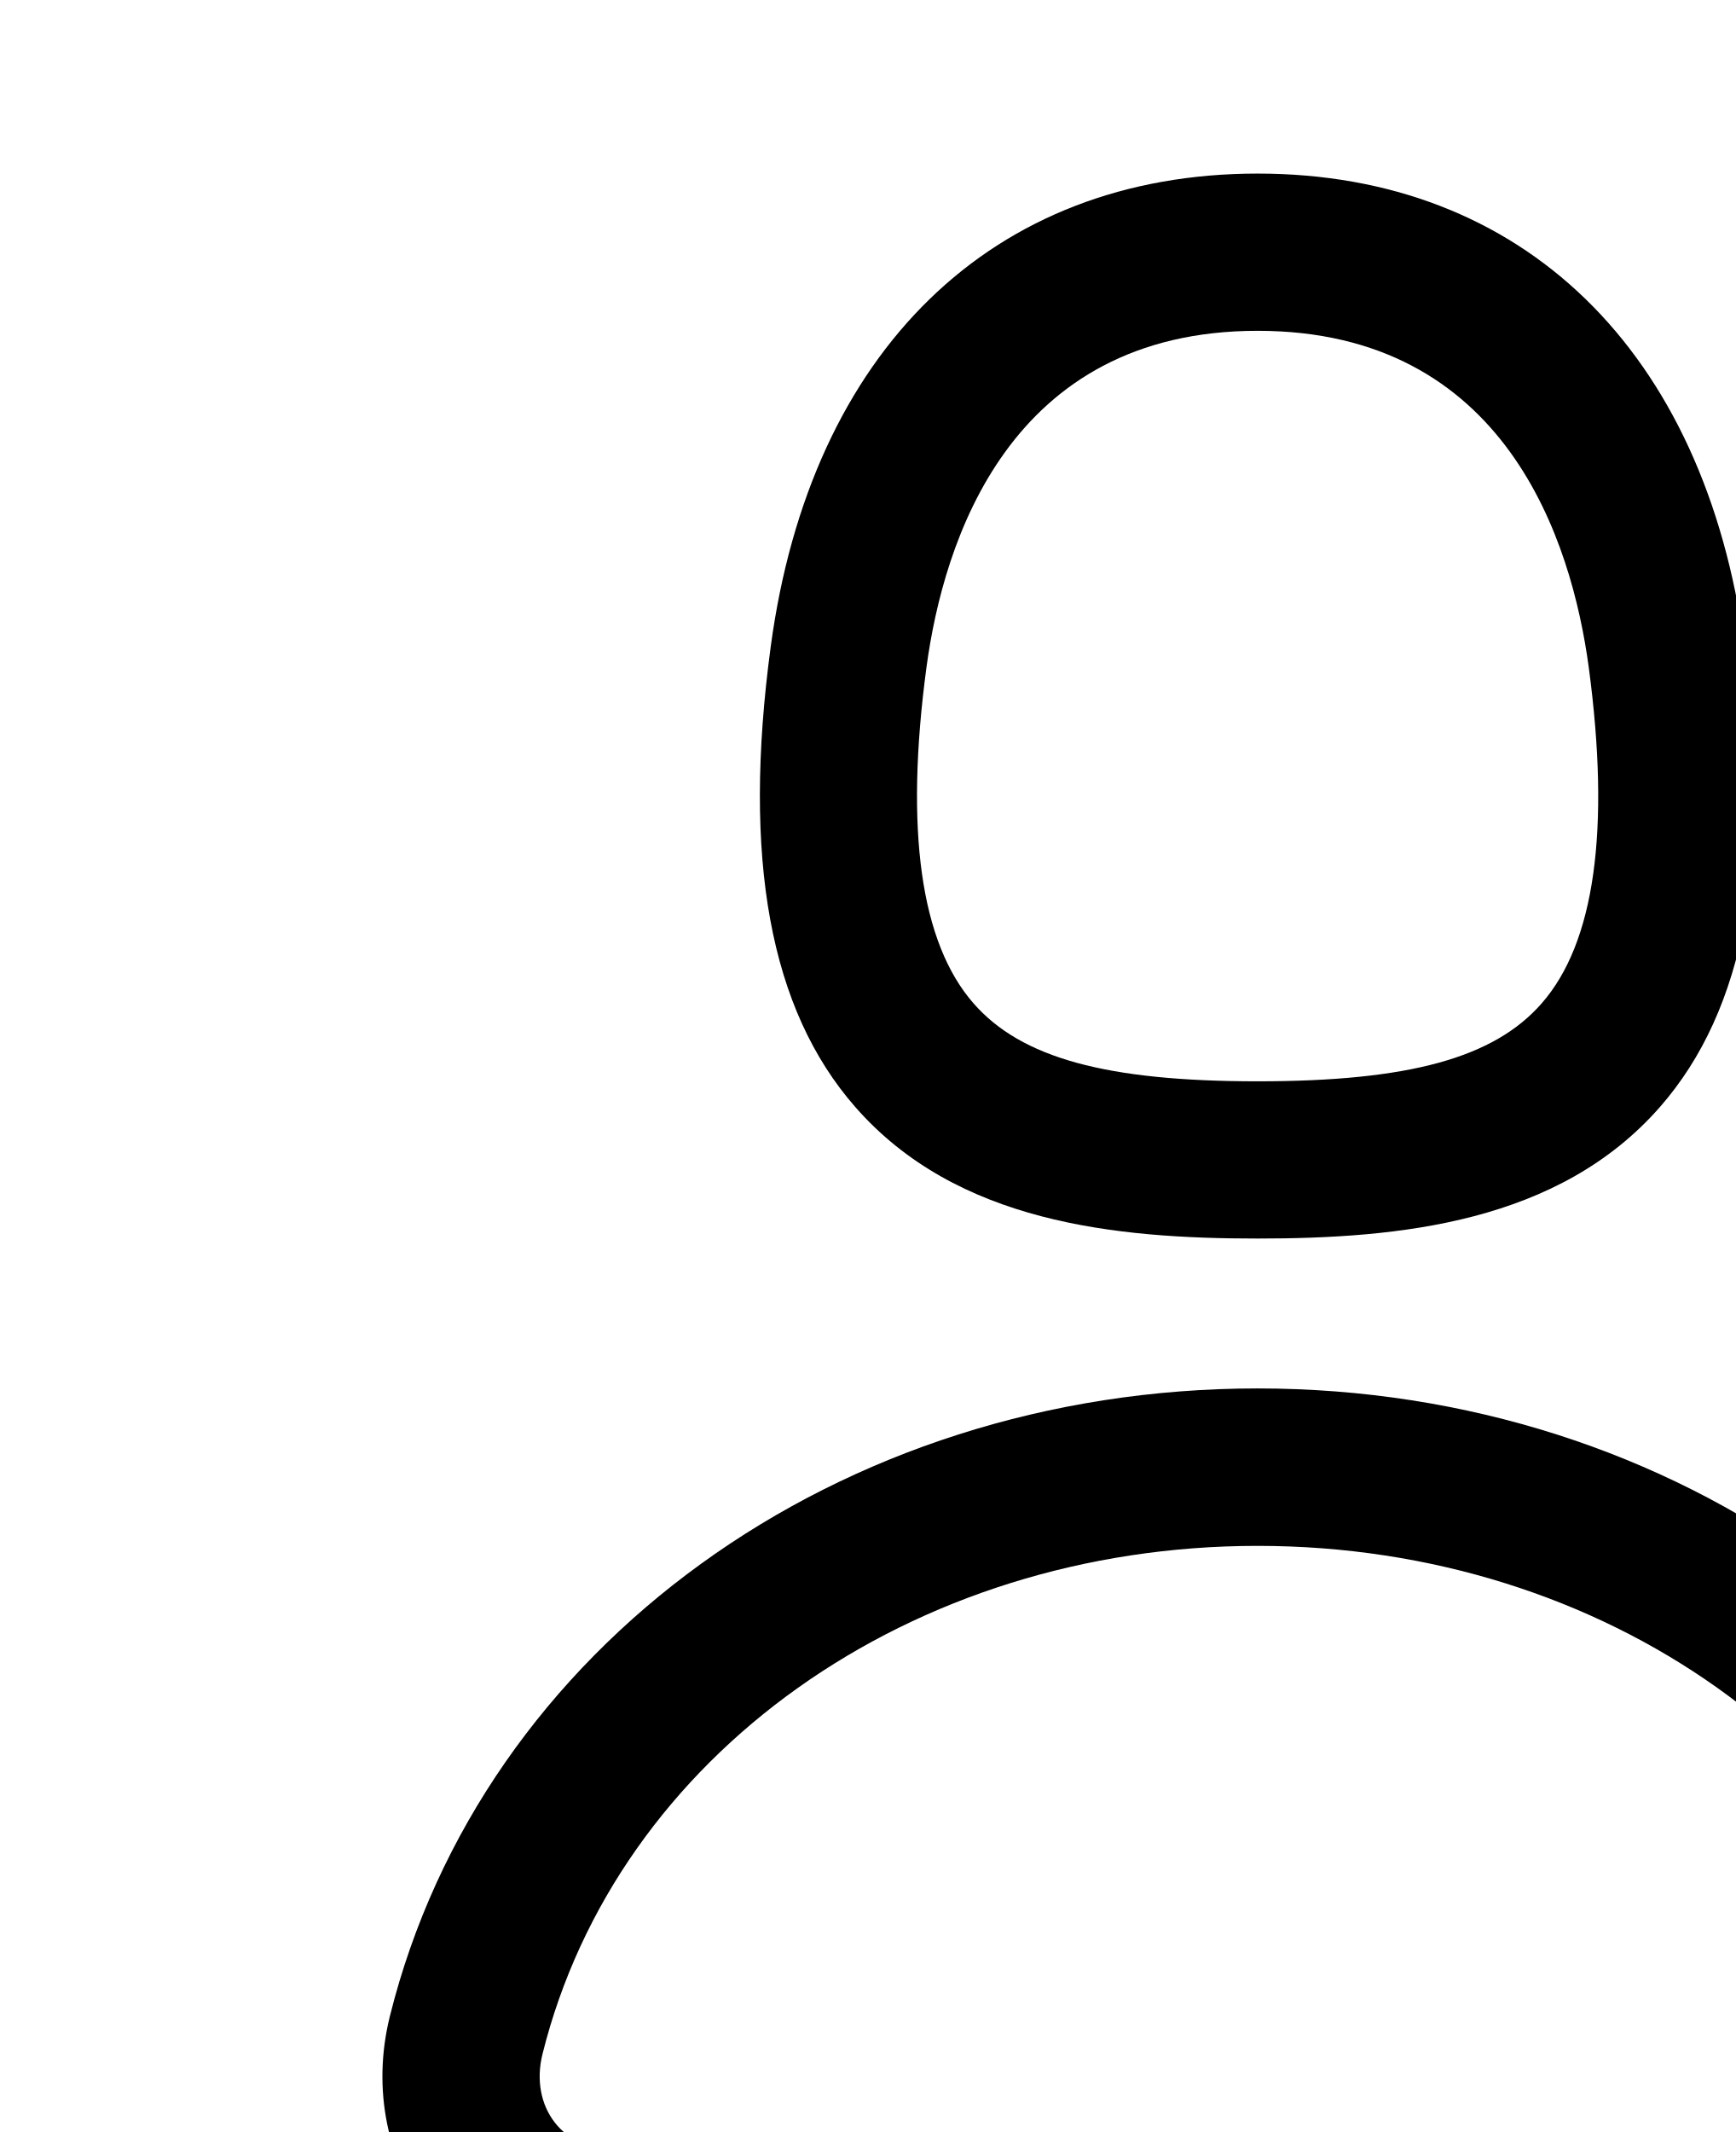
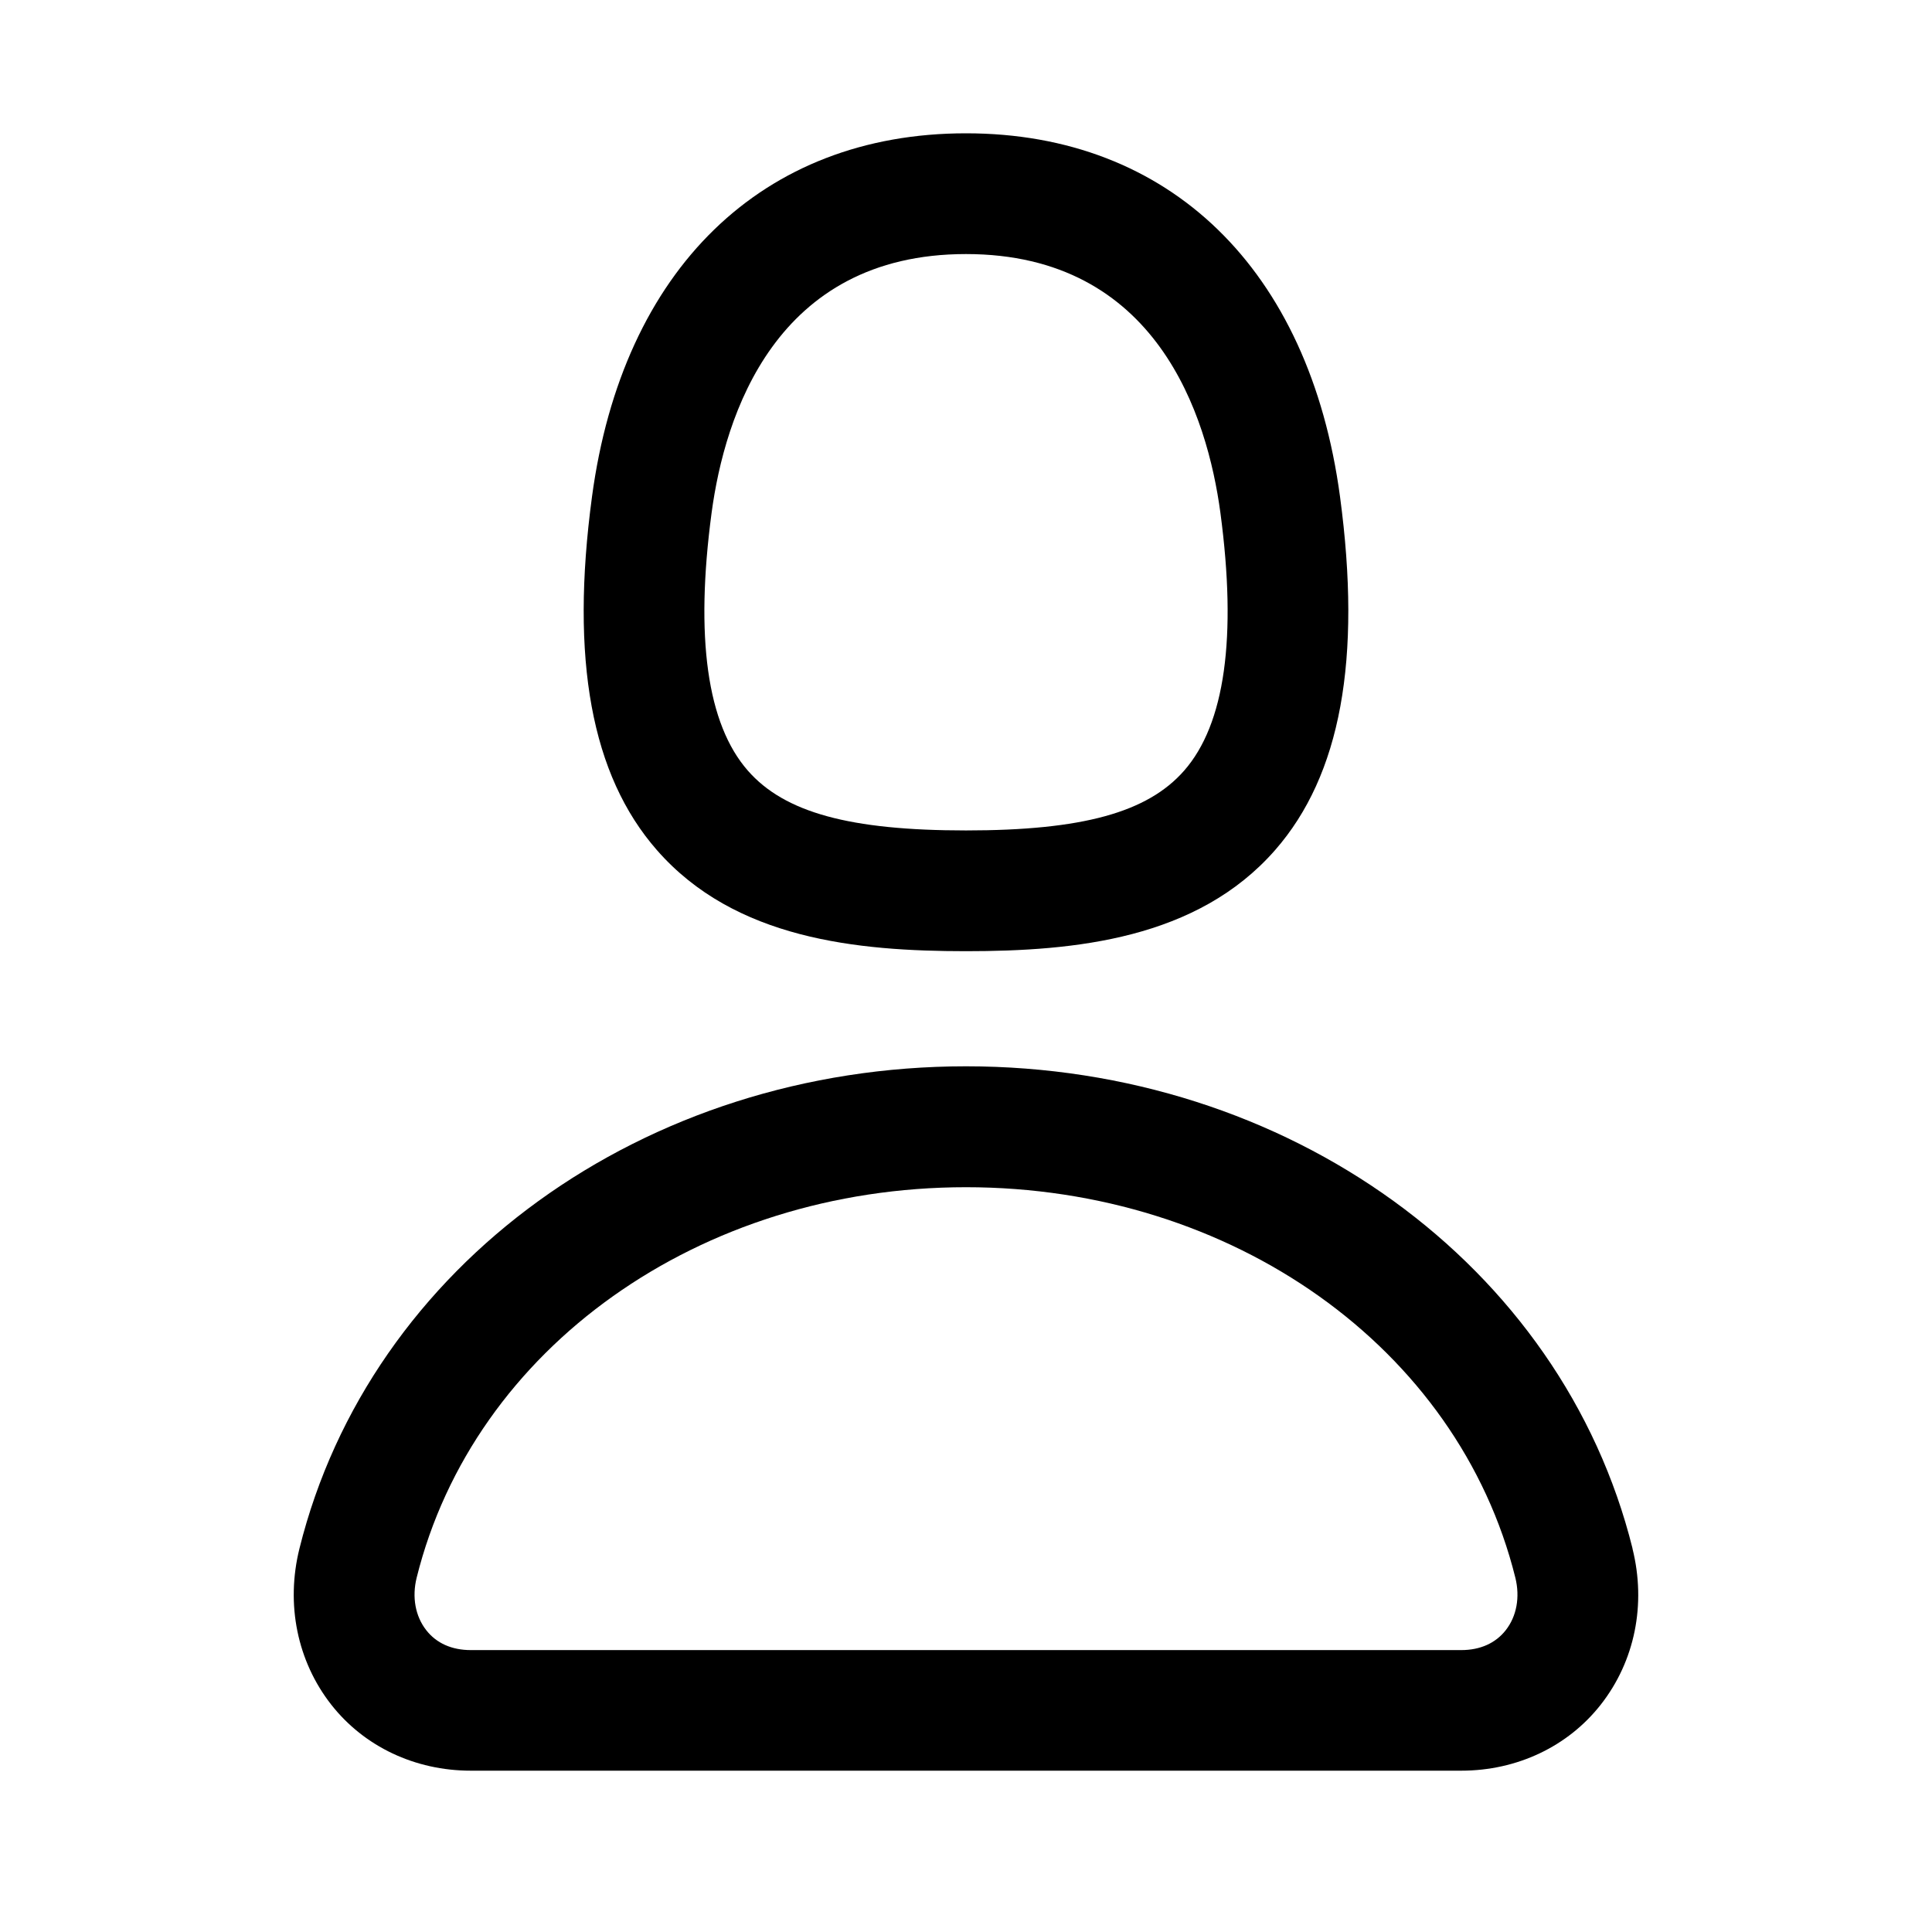
- <svg>
+ <svg viewBox="0 0 24 24">
  <g>
    <path d="M12 11.816c1.355 0 2.872-.15 3.84-1.256.814-.93 1.078-2.368.806-4.392-.38-2.825-2.117-4.512-4.646-4.512S7.734 3.343 7.354 6.17c-.272 2.022-.008 3.46.806 4.39.968 1.107 2.485 1.256 3.84 1.256zM8.84 6.368c.162-1.2.787-3.212 3.16-3.212s2.998 2.013 3.16 3.212c.207 1.55.057 2.627-.45 3.205-.455.52-1.266.743-2.71.743s-2.255-.223-2.71-.743c-.507-.578-.657-1.656-.45-3.205zm11.44 12.868c-.877-3.526-4.282-5.99-8.28-5.99s-7.403 2.464-8.28 5.99c-.172.692-.028 1.4.395 1.94.408.52 1.04.82 1.733.82h12.304c.693 0 1.325-.3 1.733-.82.424-.54.567-1.247.394-1.94zm-1.576 1.016c-.126.16-.316.246-.552.246H5.848c-.235 0-.426-.085-.552-.246-.137-.174-.18-.412-.12-.654.71-2.855 3.517-4.85 6.824-4.85s6.114 1.994 6.824 4.85c.06.242.017.48-.12.654z" />
  </g>
</svg>
